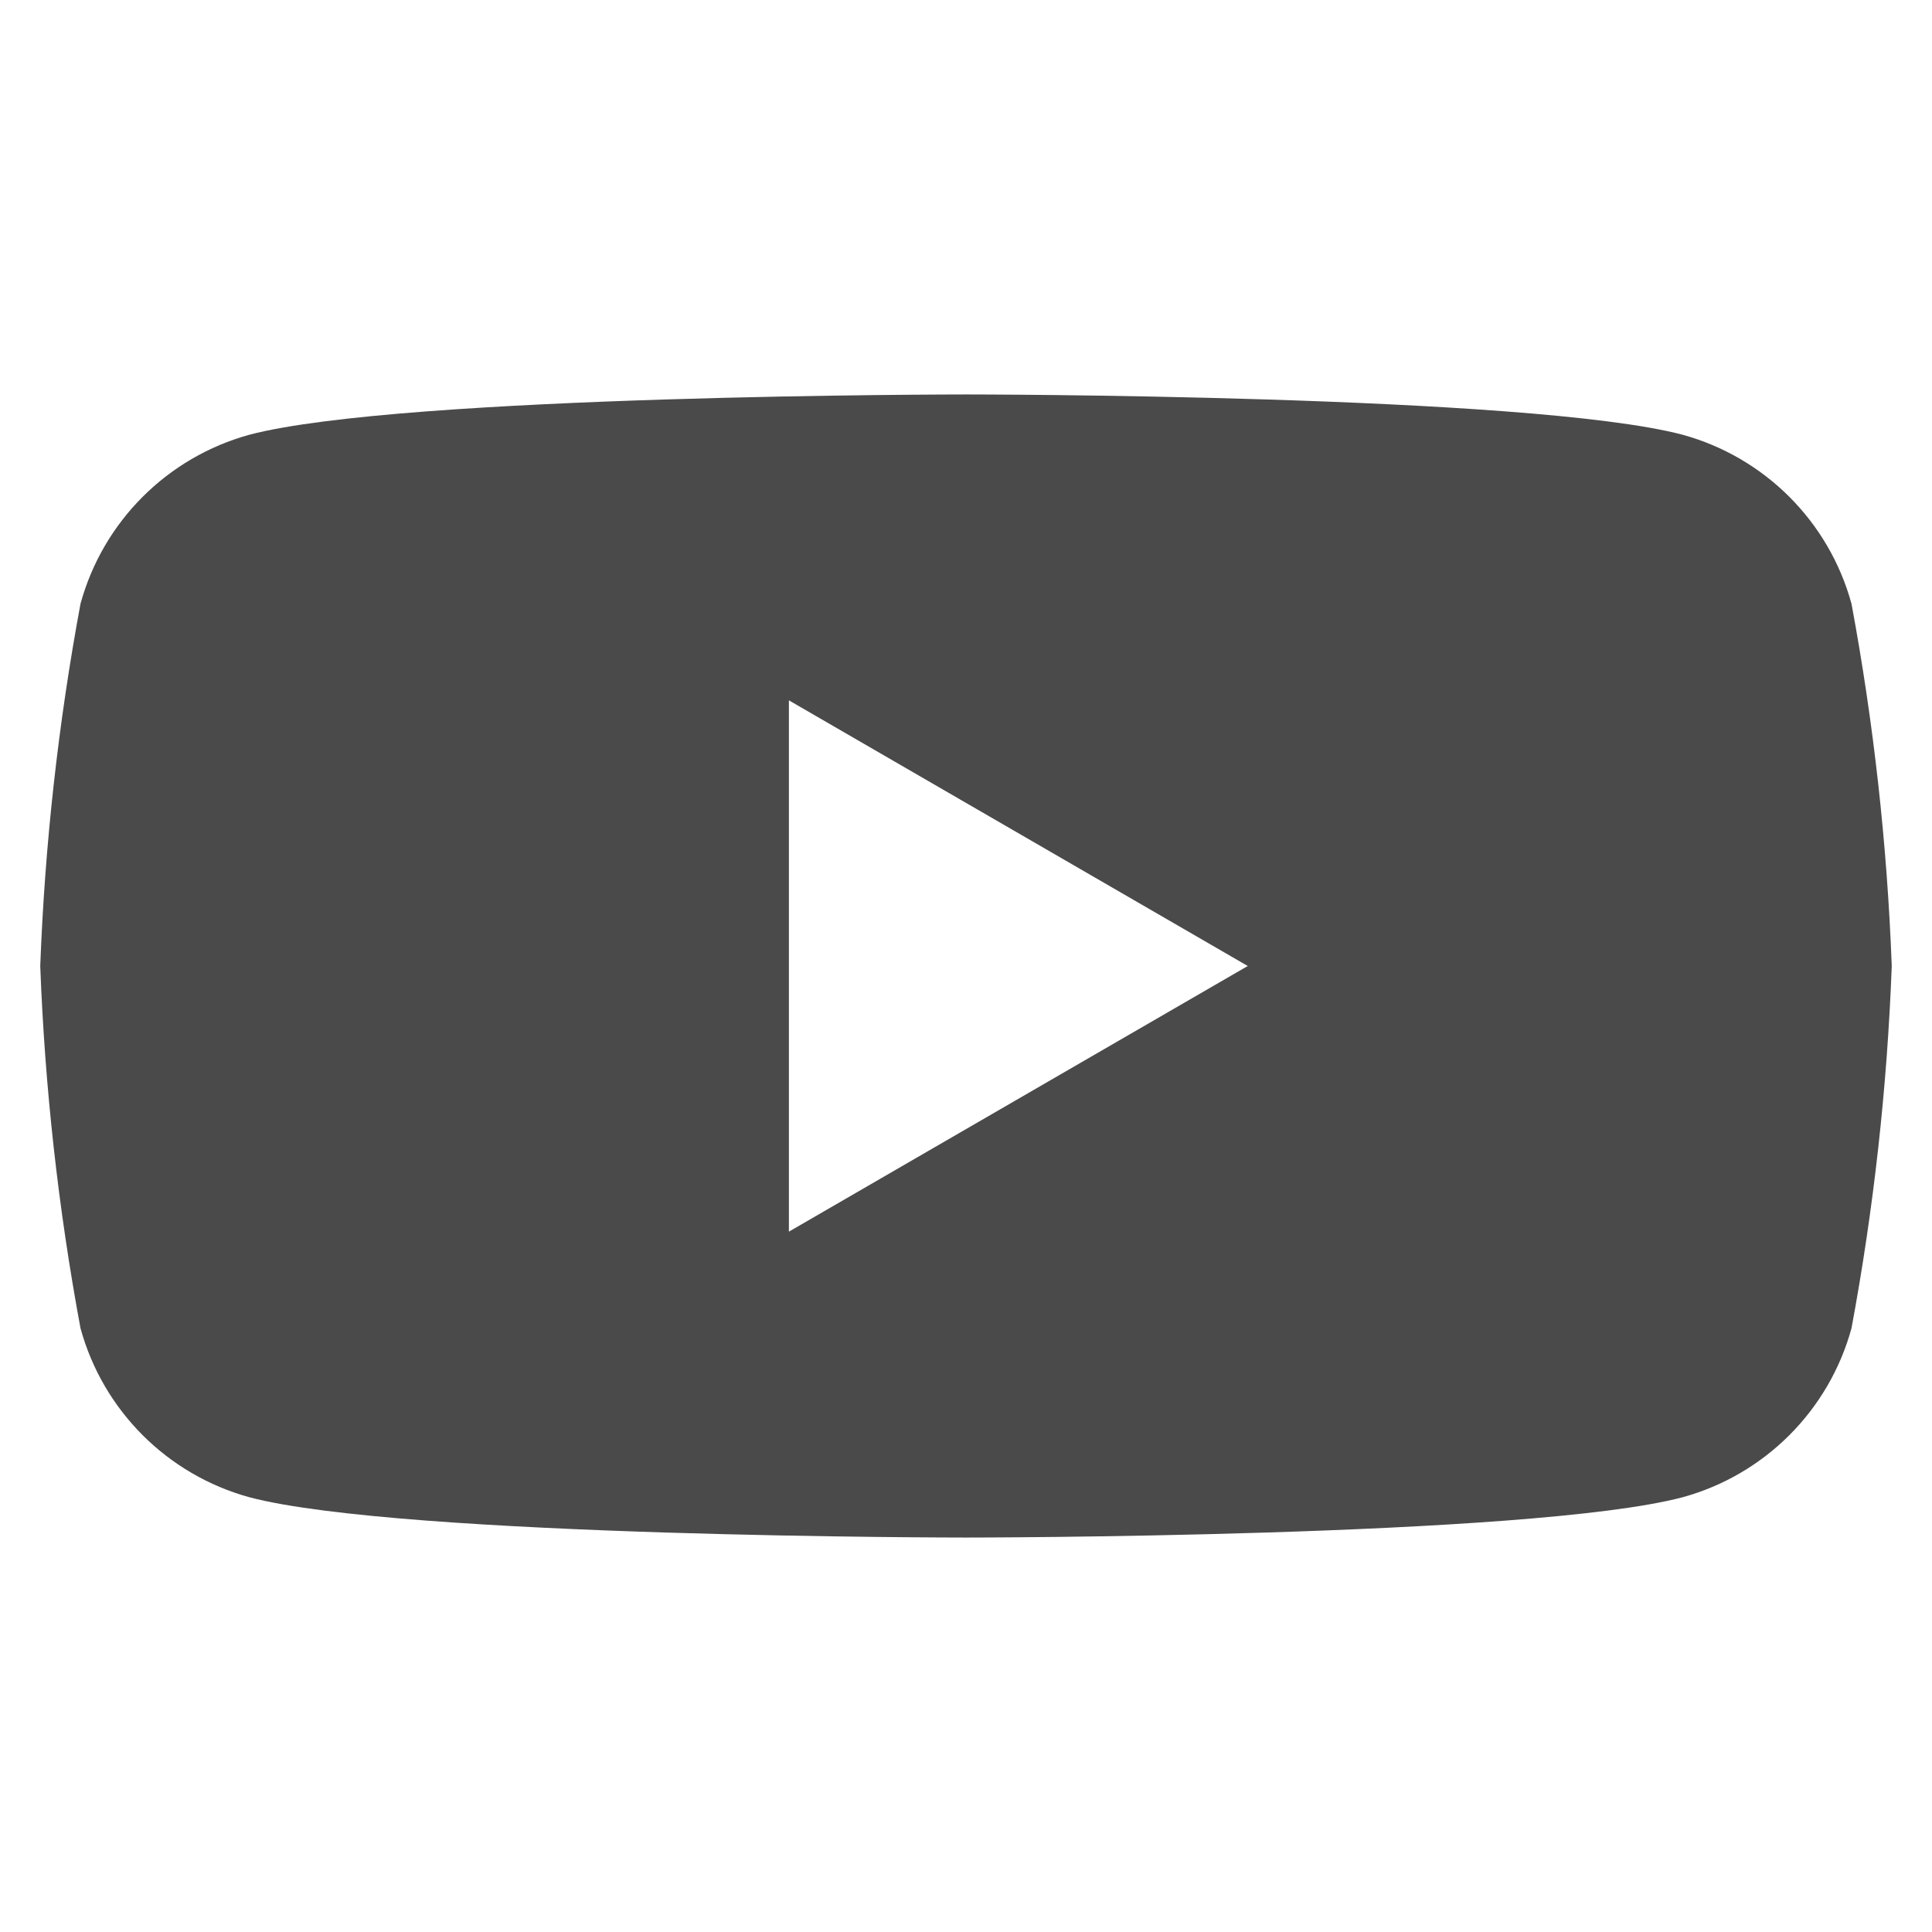
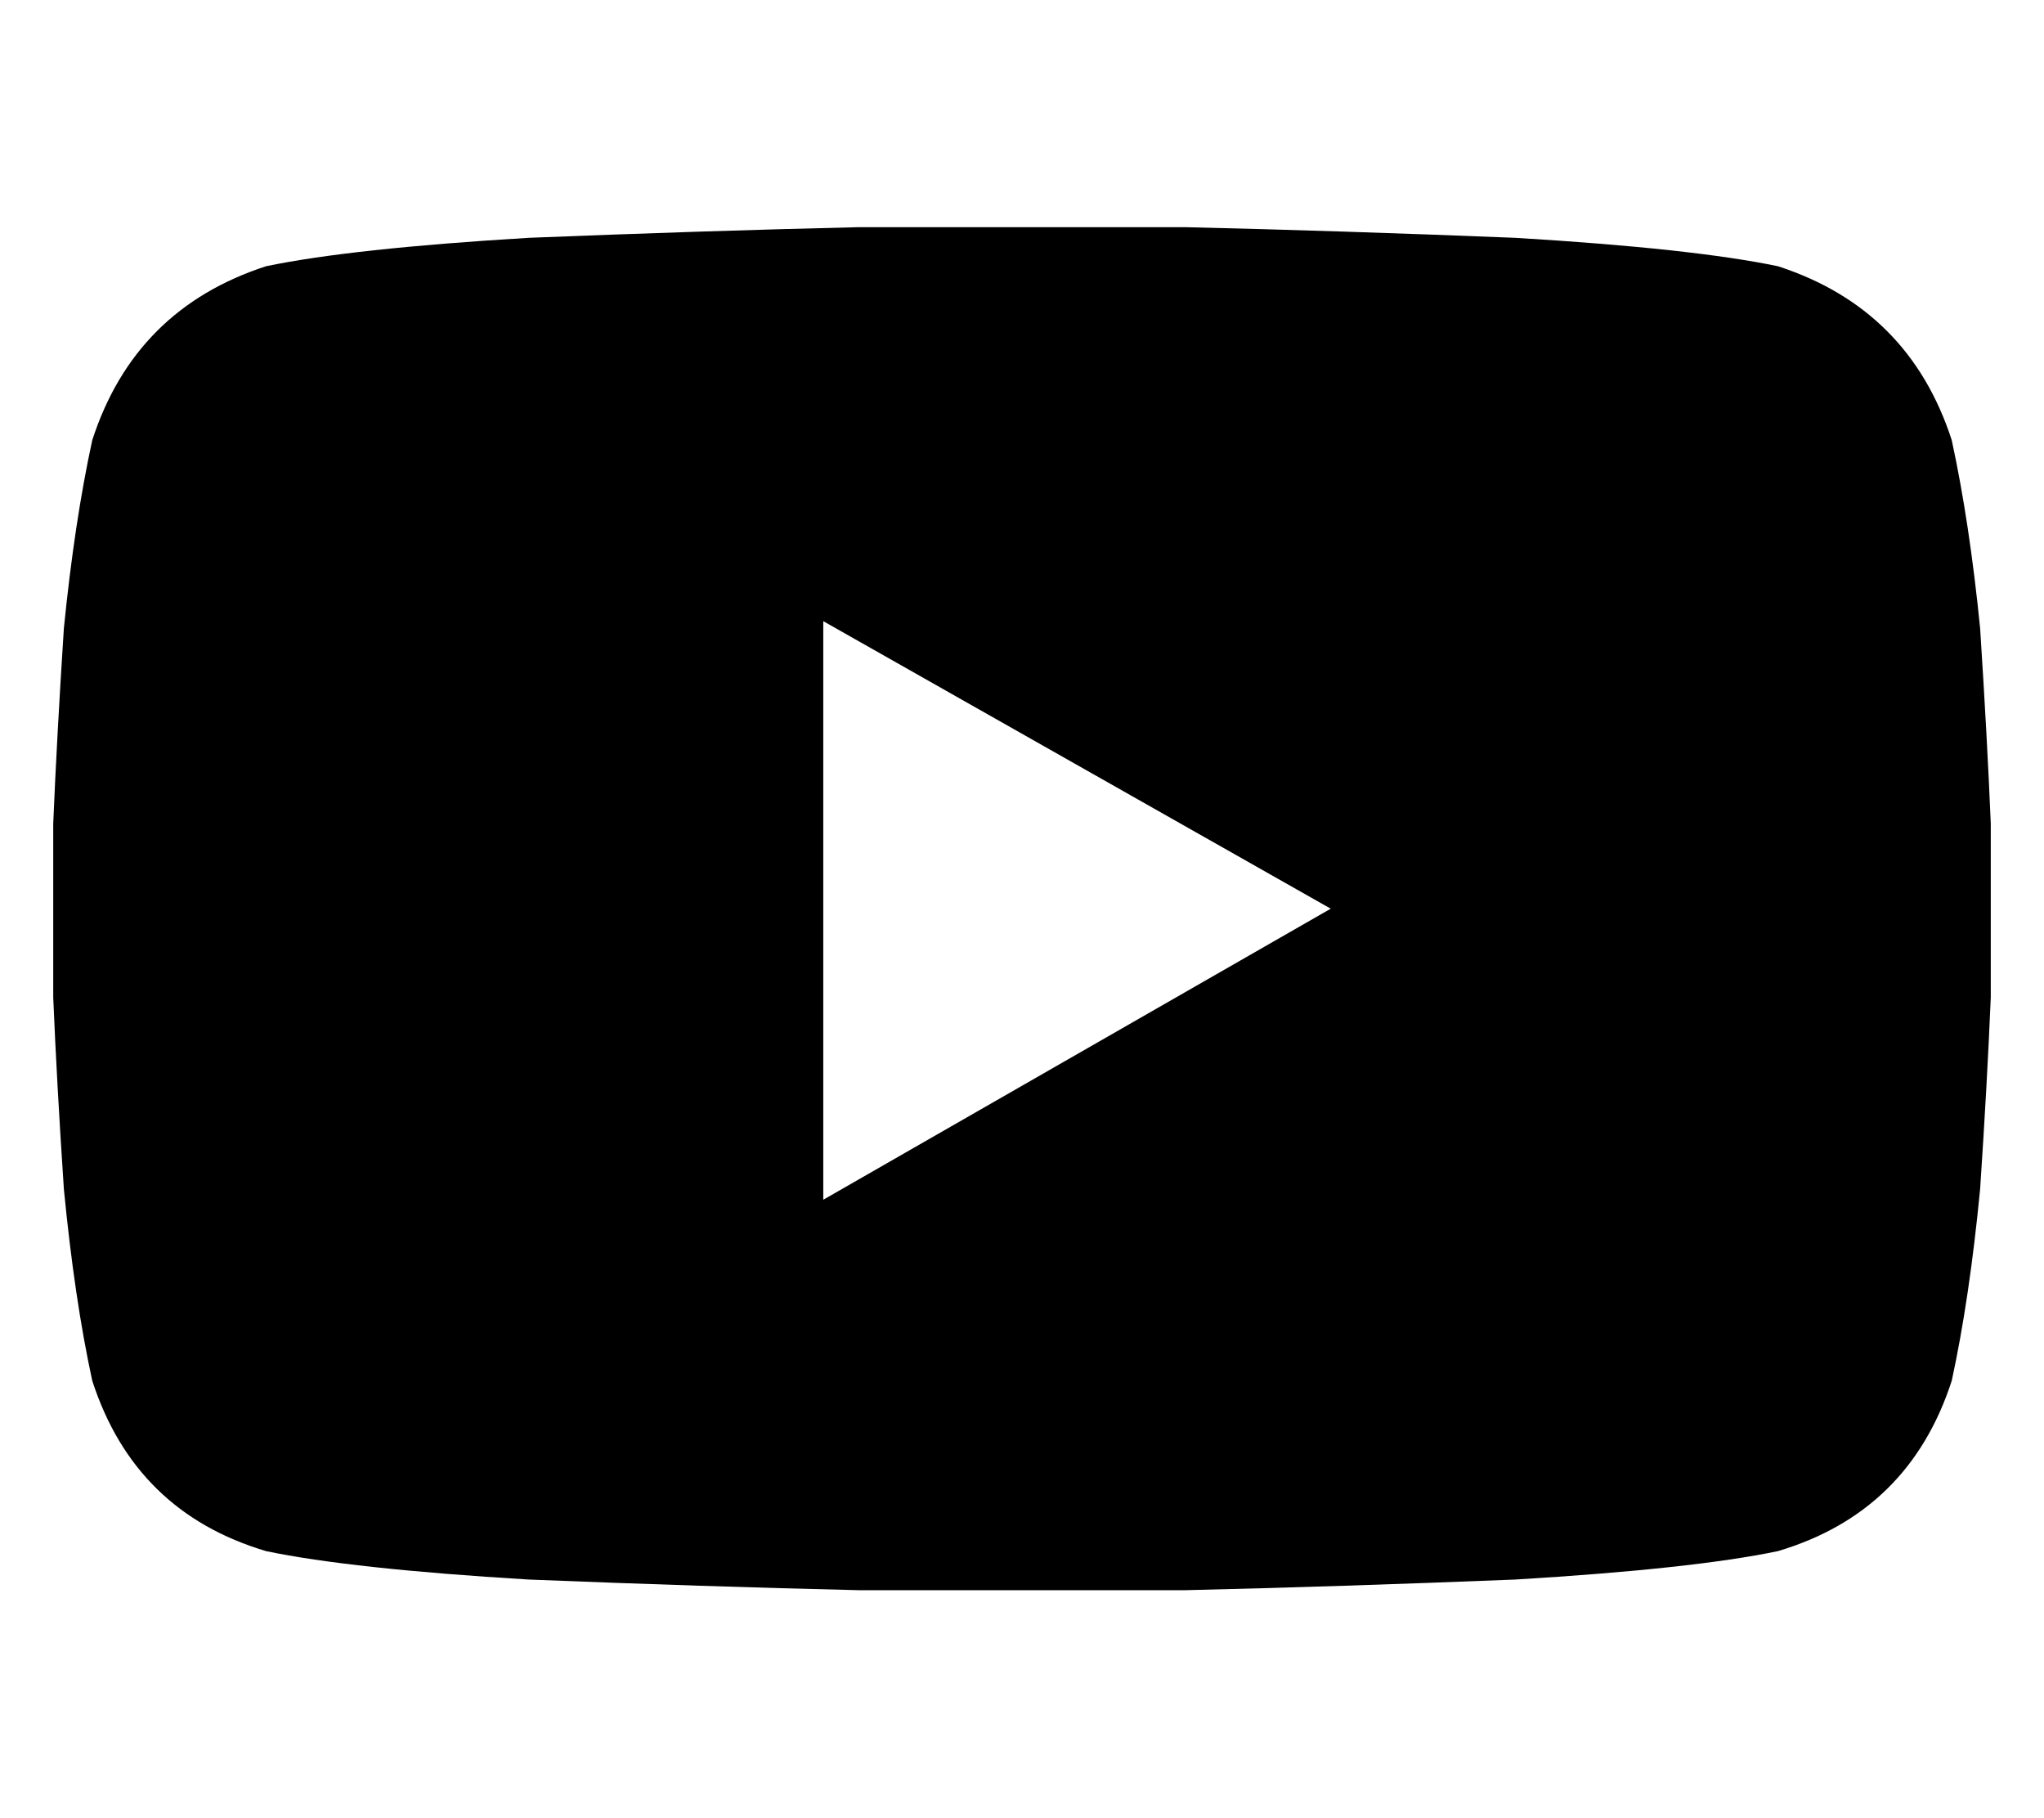
- <svg xmlns="http://www.w3.org/2000/svg" viewBox="0 0 24 24" fill="#4a4a4a">
-   <path d="M23 7.5a3 3 0 0 0-2.1-2.1C19 4.9 12 4.9 12 4.9s-7 0-8.9.5A3 3 0 0 0 1 7.5 31 31 0 0 0 .5 12 31 31 0 0 0 1 16.5a3 3 0 0 0 2.1 2.1c1.9.5 8.9.5 8.9.5s7 0 8.9-.5a3 3 0 0 0 2.1-2.1A31 31 0 0 0 23.5 12 31 31 0 0 0 23 7.5zM9.8 15.3V8.7l5.7 3.3z" />
+ <svg xmlns="http://www.w3.org/2000/svg" viewBox="0 12 576 512">
+   <path fill="currentColor" d="M550 136L550 136Q538 99 501 87L501 87Q477 82 427 79L427 79Q377 77 334 76L334 76Q291 76 288 76L288 76Q285 76 242 76L242 76Q199 77 149 79L149 79Q99 82 75 87L75 87Q38 99 26 136L26 136Q21 159 18 189L18 189Q16 220 15 244L15 244Q15 267 15 268L15 268Q15 270 15 293L15 293Q16 317 18 347L18 347Q21 378 26 401L26 401Q38 438 75 449L75 449Q99 454 149 457L149 457Q199 459 242 460L242 460Q285 460 288 460L288 460Q288 460 288 460L288 460Q291 460 334 460L334 460Q377 459 427 457L427 457Q477 454 501 449L501 449Q538 438 550 401L550 401Q555 378 558 347L558 347Q560 317 561 293L561 293Q561 270 561 268L561 268Q561 267 561 244L561 244Q560 220 558 189L558 189Q555 159 550 136L550 136ZM232 350L232 350L232 187L232 350L232 187L375 268L375 268L232 350Z" />
</svg>
